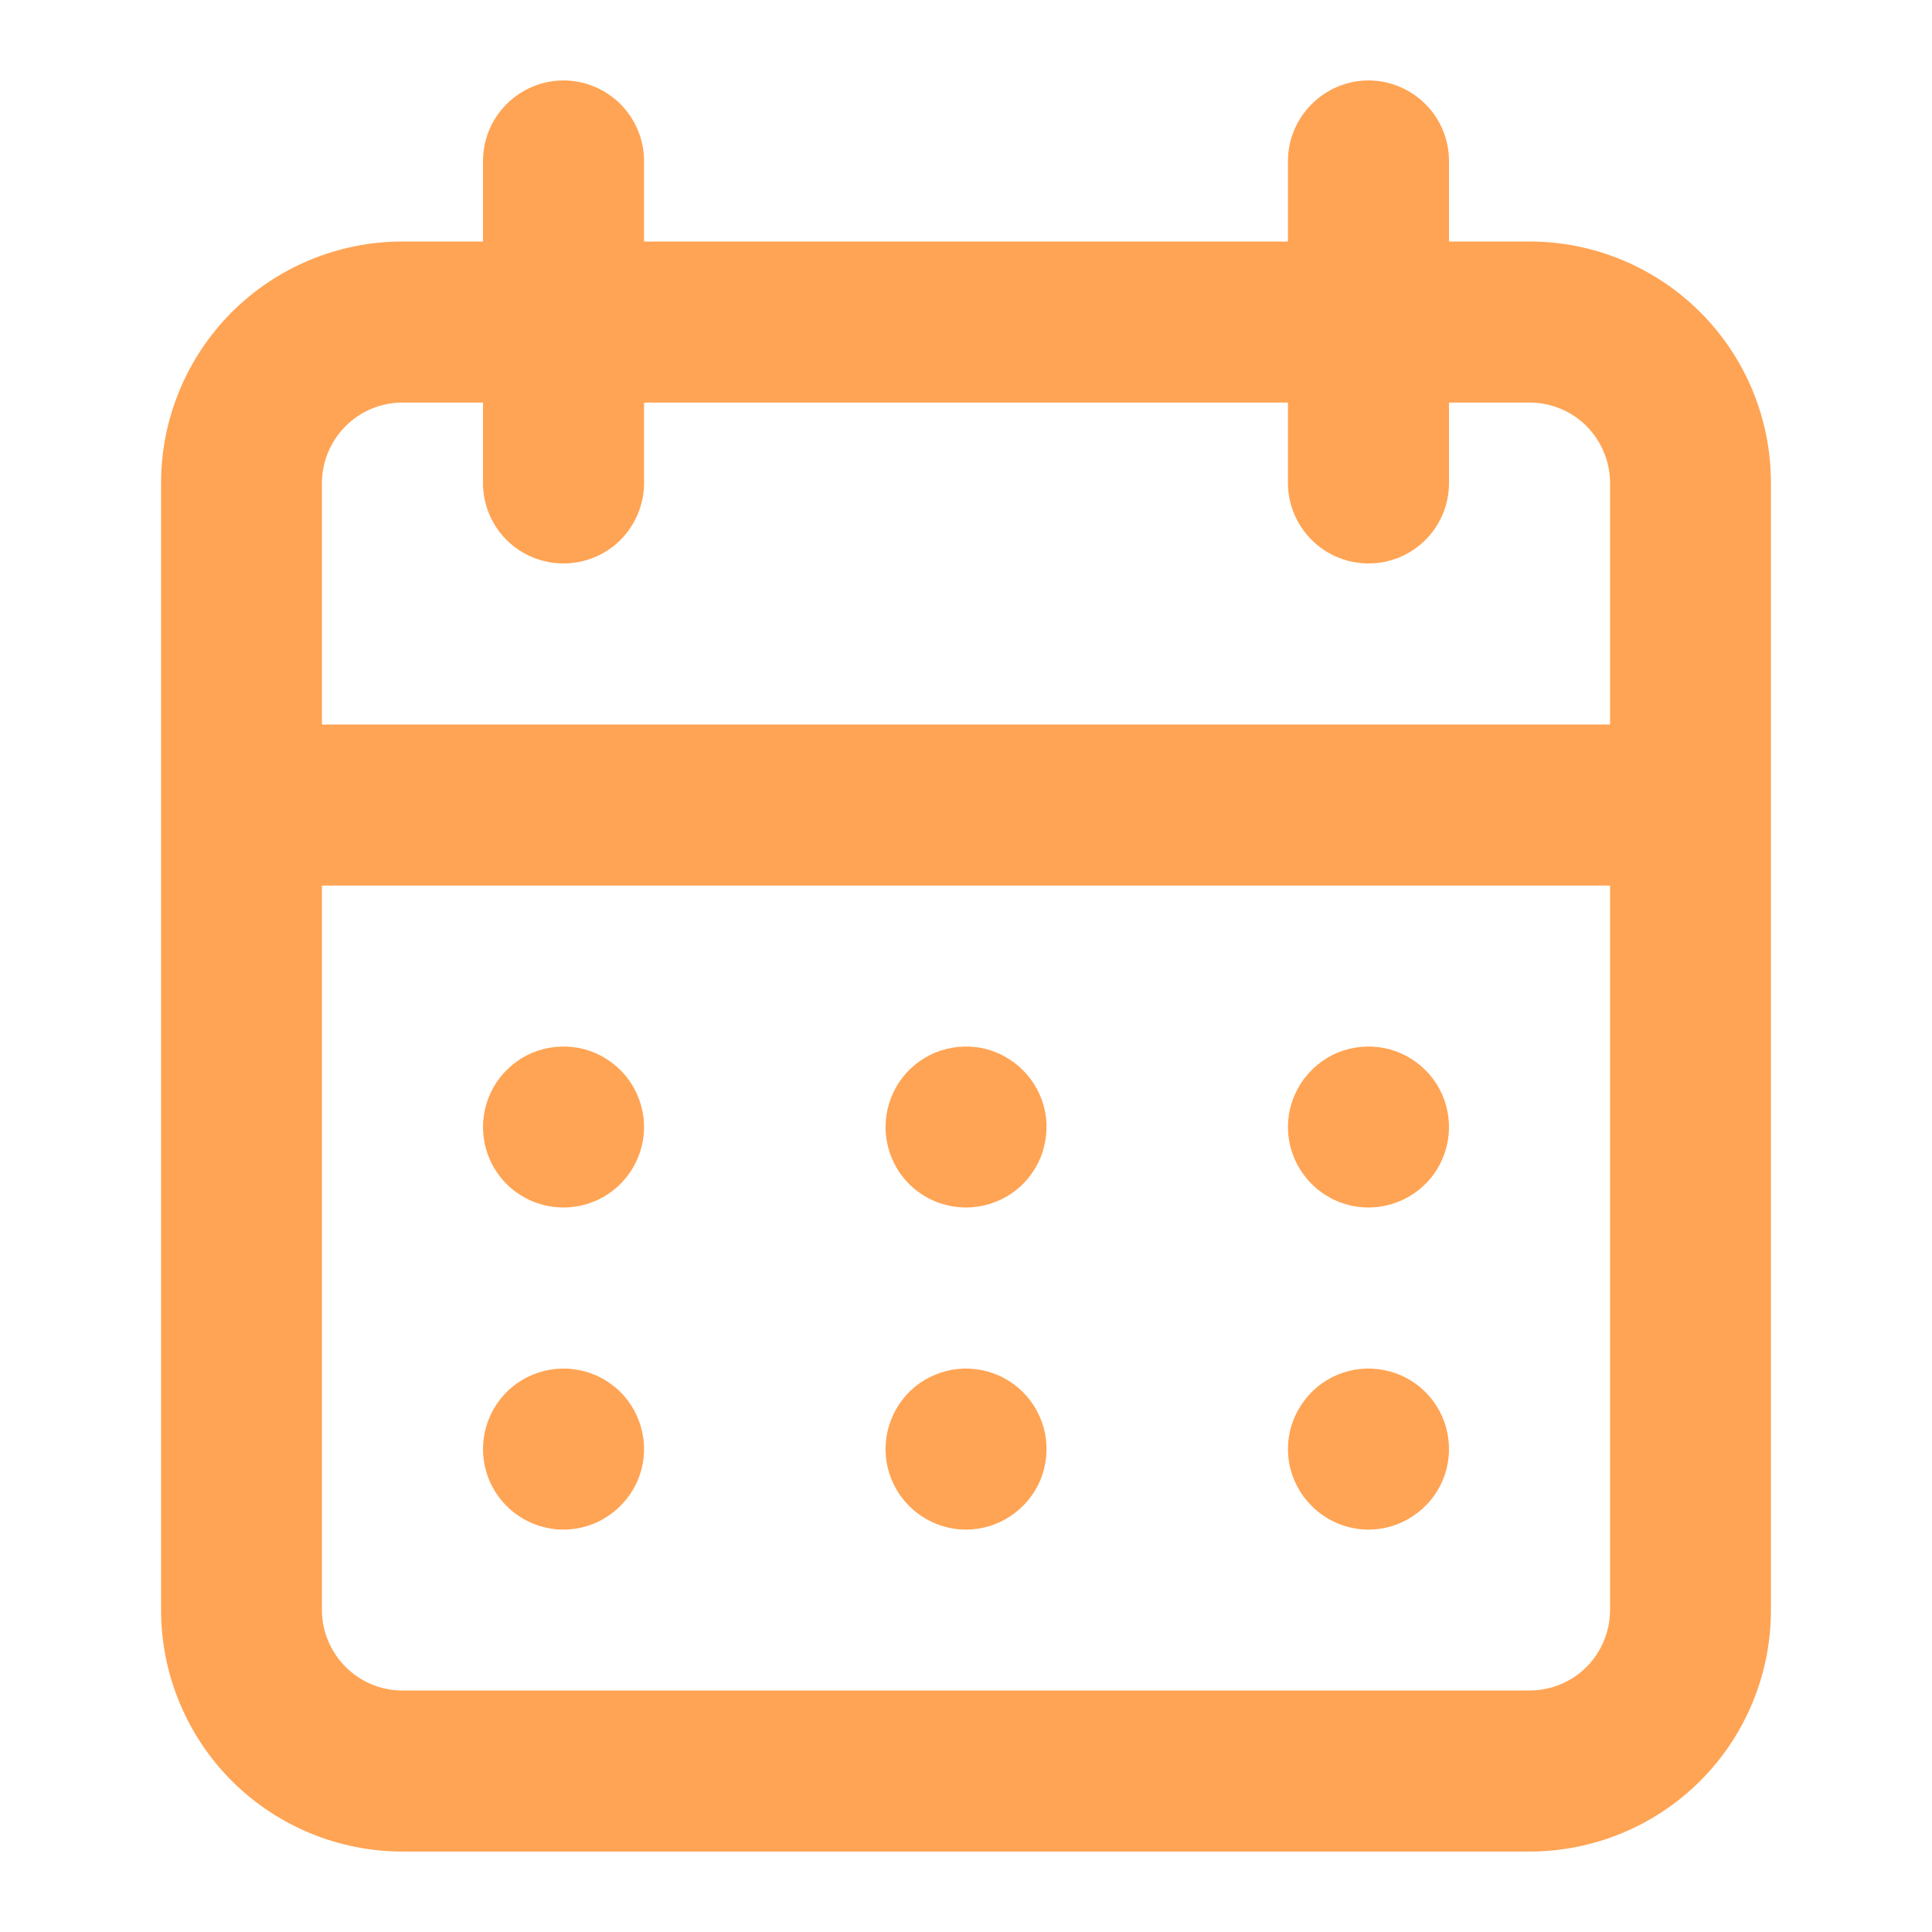
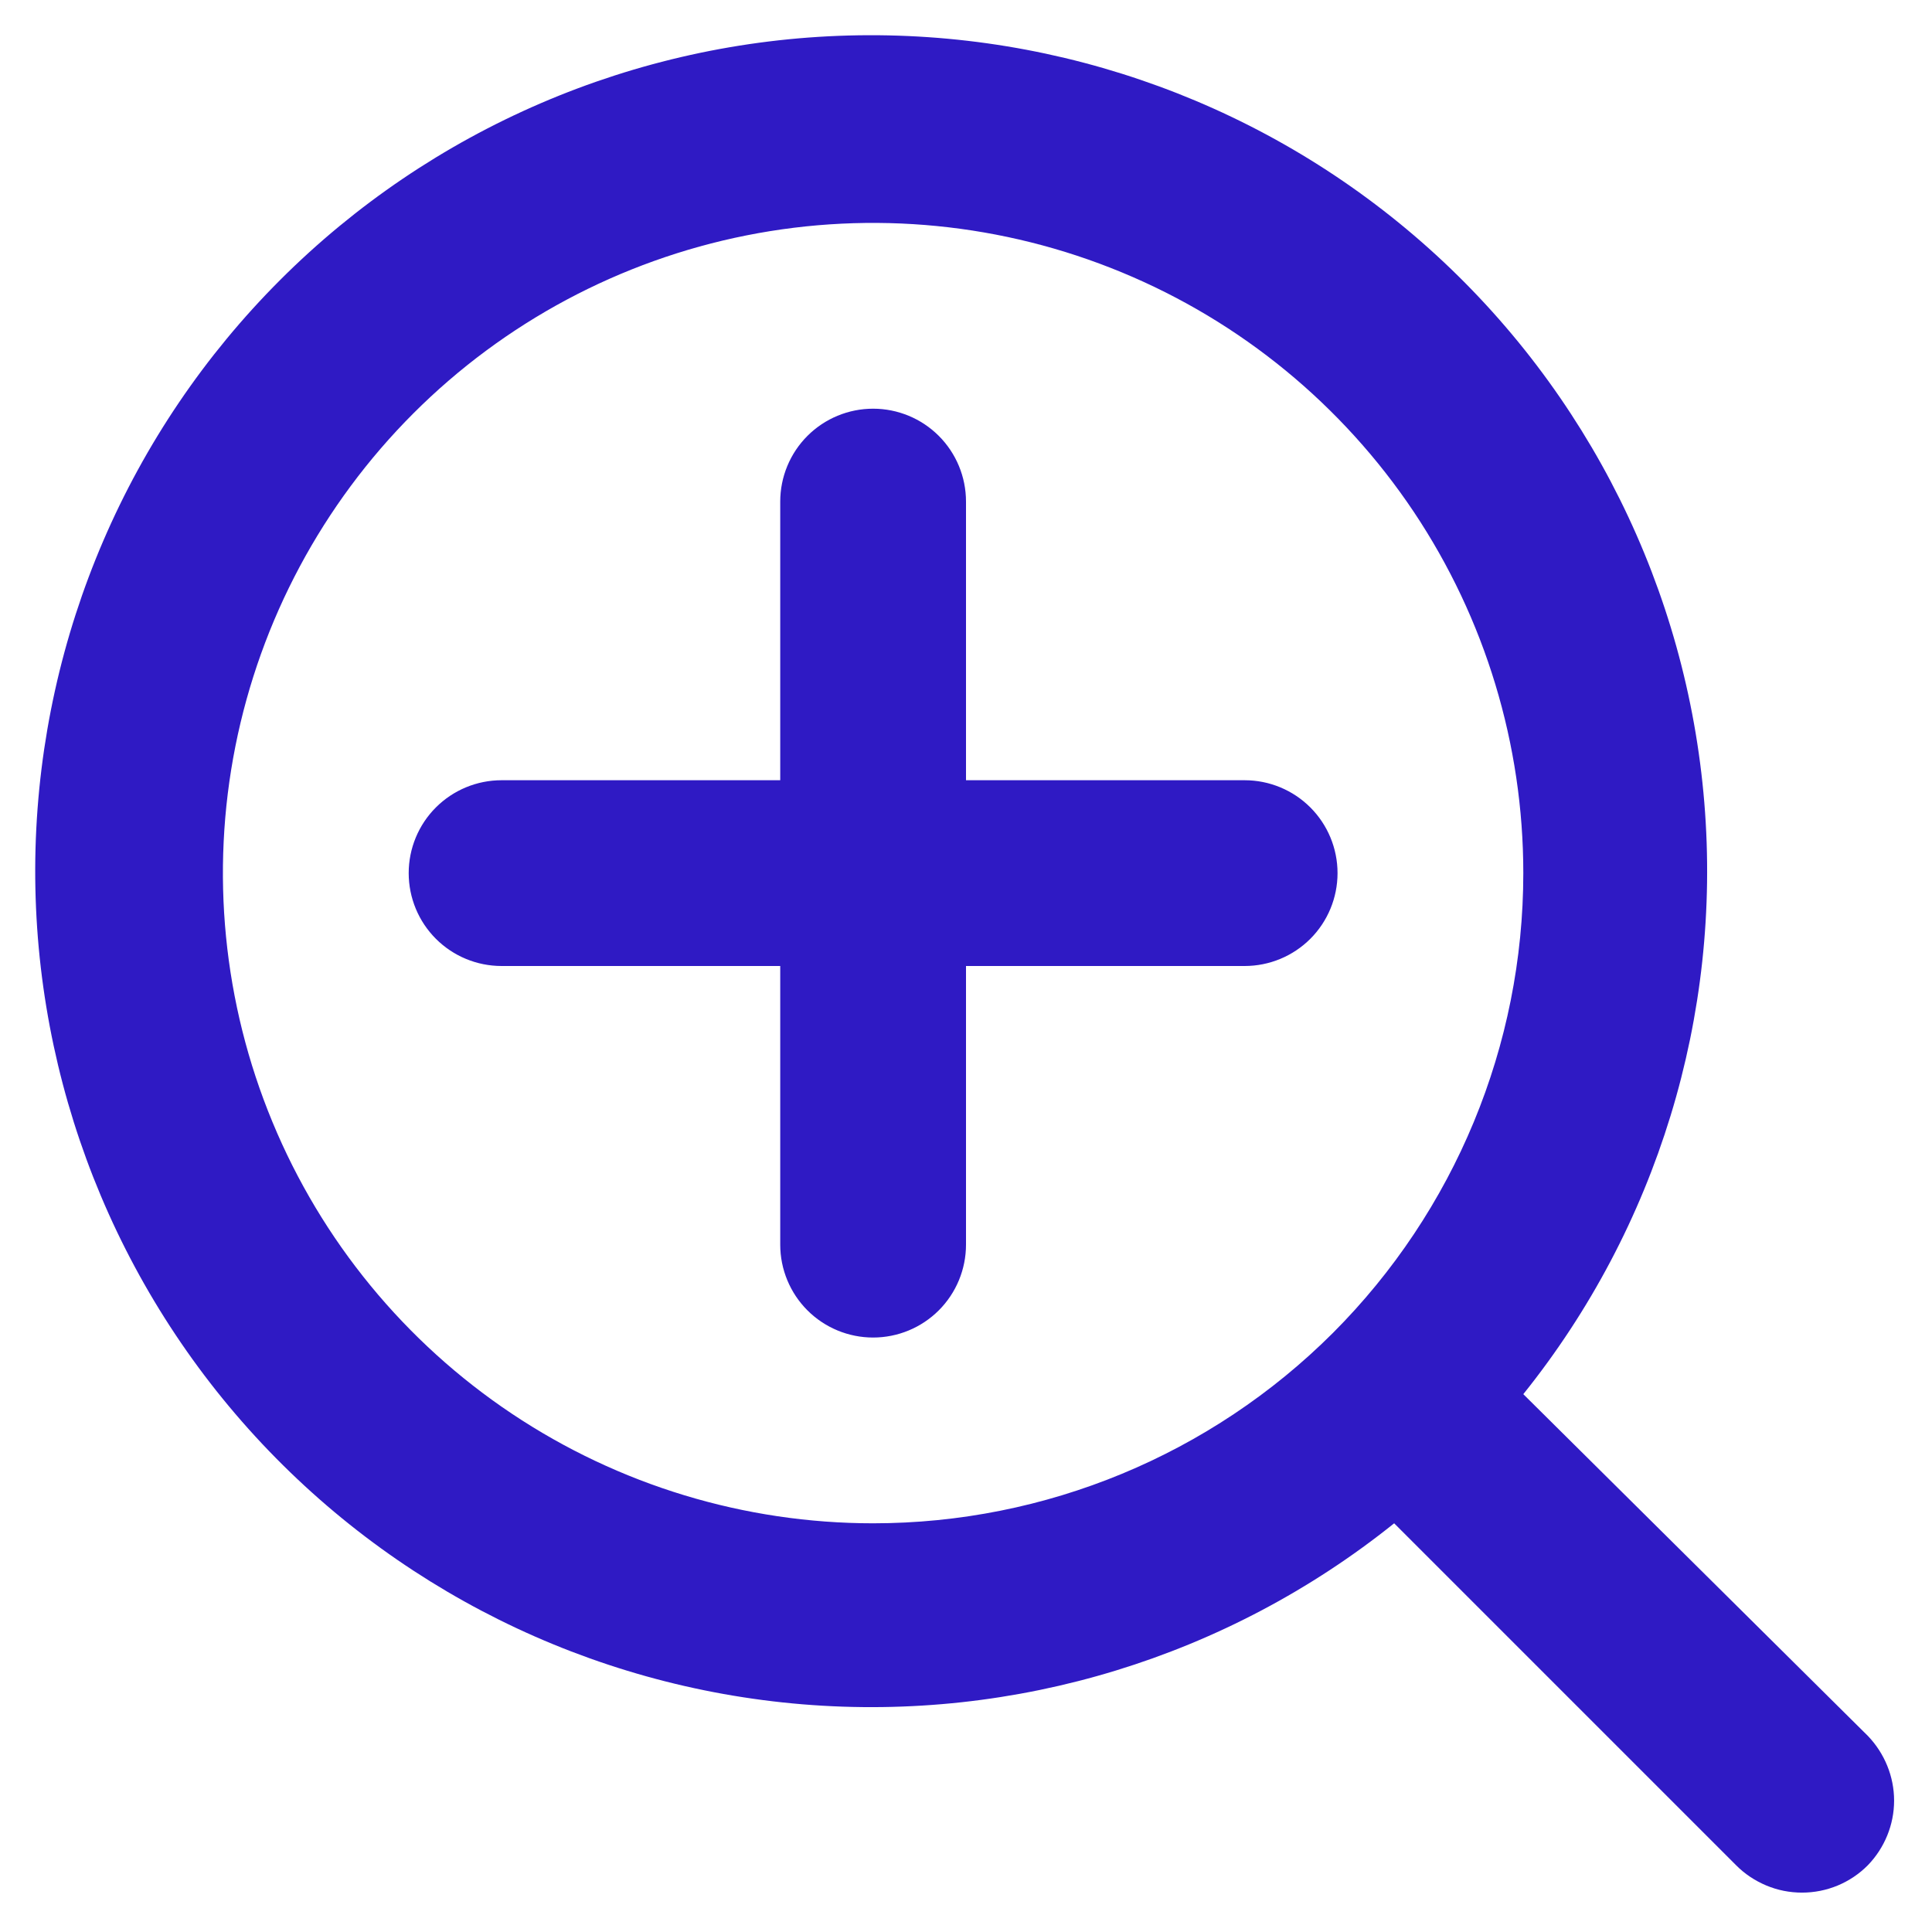
- <svg xmlns="http://www.w3.org/2000/svg" width="11" height="11" viewBox="0 0 11 11" fill="none">
-   <path d="M5.5 8.709C5.591 8.709 5.679 8.682 5.755 8.631C5.83 8.581 5.889 8.509 5.924 8.426C5.958 8.342 5.967 8.25 5.95 8.161C5.932 8.072 5.888 7.99 5.824 7.926C5.76 7.862 5.678 7.818 5.59 7.801C5.501 7.783 5.408 7.792 5.325 7.827C5.241 7.861 5.169 7.92 5.119 7.996C5.069 8.071 5.042 8.16 5.042 8.25C5.042 8.372 5.09 8.488 5.176 8.574C5.262 8.66 5.379 8.709 5.5 8.709ZM7.792 8.709C7.882 8.709 7.971 8.682 8.046 8.631C8.122 8.581 8.181 8.509 8.215 8.426C8.25 8.342 8.259 8.25 8.241 8.161C8.224 8.072 8.18 7.99 8.116 7.926C8.052 7.862 7.97 7.818 7.881 7.801C7.792 7.783 7.7 7.792 7.616 7.827C7.533 7.861 7.461 7.92 7.411 7.996C7.36 8.071 7.333 8.16 7.333 8.25C7.333 8.372 7.382 8.488 7.468 8.574C7.554 8.66 7.67 8.709 7.792 8.709ZM7.792 6.875C7.882 6.875 7.971 6.848 8.046 6.798C8.122 6.748 8.181 6.676 8.215 6.592C8.25 6.508 8.259 6.416 8.241 6.327C8.224 6.239 8.18 6.157 8.116 6.093C8.052 6.029 7.97 5.985 7.881 5.967C7.792 5.95 7.7 5.959 7.616 5.993C7.533 6.028 7.461 6.087 7.411 6.162C7.36 6.238 7.333 6.326 7.333 6.417C7.333 6.538 7.382 6.655 7.468 6.741C7.554 6.827 7.67 6.875 7.792 6.875ZM5.5 6.875C5.591 6.875 5.679 6.848 5.755 6.798C5.83 6.748 5.889 6.676 5.924 6.592C5.958 6.508 5.967 6.416 5.95 6.327C5.932 6.239 5.888 6.157 5.824 6.093C5.76 6.029 5.678 5.985 5.59 5.967C5.501 5.95 5.408 5.959 5.325 5.993C5.241 6.028 5.169 6.087 5.119 6.162C5.069 6.238 5.042 6.326 5.042 6.417C5.042 6.538 5.09 6.655 5.176 6.741C5.262 6.827 5.379 6.875 5.5 6.875ZM8.708 1.375H8.25V0.917C8.25 0.795 8.202 0.679 8.116 0.593C8.03 0.507 7.913 0.458 7.792 0.458C7.67 0.458 7.554 0.507 7.468 0.593C7.382 0.679 7.333 0.795 7.333 0.917V1.375H3.667V0.917C3.667 0.795 3.618 0.679 3.533 0.593C3.447 0.507 3.33 0.458 3.208 0.458C3.087 0.458 2.97 0.507 2.884 0.593C2.798 0.679 2.75 0.795 2.75 0.917V1.375H2.292C1.927 1.375 1.577 1.52 1.319 1.778C1.062 2.036 0.917 2.385 0.917 2.75V9.167C0.917 9.531 1.062 9.881 1.319 10.139C1.577 10.397 1.927 10.542 2.292 10.542H8.708C9.073 10.542 9.423 10.397 9.681 10.139C9.939 9.881 10.083 9.531 10.083 9.167V2.75C10.083 2.385 9.939 2.036 9.681 1.778C9.423 1.52 9.073 1.375 8.708 1.375ZM9.167 9.167C9.167 9.288 9.118 9.405 9.033 9.491C8.947 9.577 8.83 9.625 8.708 9.625H2.292C2.17 9.625 2.054 9.577 1.968 9.491C1.882 9.405 1.833 9.288 1.833 9.167V5.042H9.167V9.167ZM9.167 4.125H1.833V2.75C1.833 2.629 1.882 2.512 1.968 2.426C2.054 2.34 2.17 2.292 2.292 2.292H2.75V2.75C2.75 2.872 2.798 2.988 2.884 3.074C2.97 3.16 3.087 3.208 3.208 3.208C3.33 3.208 3.447 3.16 3.533 3.074C3.618 2.988 3.667 2.872 3.667 2.75V2.292H7.333V2.75C7.333 2.872 7.382 2.988 7.468 3.074C7.554 3.16 7.67 3.208 7.792 3.208C7.913 3.208 8.03 3.16 8.116 3.074C8.202 2.988 8.25 2.872 8.25 2.75V2.292H8.708C8.83 2.292 8.947 2.34 9.033 2.426C9.118 2.512 9.167 2.629 9.167 2.75V4.125ZM3.208 6.875C3.299 6.875 3.388 6.848 3.463 6.798C3.538 6.748 3.597 6.676 3.632 6.592C3.667 6.508 3.676 6.416 3.658 6.327C3.64 6.239 3.597 6.157 3.533 6.093C3.468 6.029 3.387 5.985 3.298 5.967C3.209 5.95 3.117 5.959 3.033 5.993C2.949 6.028 2.878 6.087 2.827 6.162C2.777 6.238 2.75 6.326 2.75 6.417C2.75 6.538 2.798 6.655 2.884 6.741C2.97 6.827 3.087 6.875 3.208 6.875ZM3.208 8.709C3.299 8.709 3.388 8.682 3.463 8.631C3.538 8.581 3.597 8.509 3.632 8.426C3.667 8.342 3.676 8.25 3.658 8.161C3.64 8.072 3.597 7.99 3.533 7.926C3.468 7.862 3.387 7.818 3.298 7.801C3.209 7.783 3.117 7.792 3.033 7.827C2.949 7.861 2.878 7.92 2.827 7.996C2.777 8.071 2.75 8.16 2.75 8.25C2.75 8.372 2.798 8.488 2.884 8.574C2.97 8.66 3.087 8.709 3.208 8.709Z" fill="#FFA454" />
+ <svg xmlns="http://www.w3.org/2000/svg" width="13" height="13" viewBox="0 0 13 13" fill="none">
+   <path d="M8.375 5.25H6.5V3.375C6.5 3.209 6.434 3.05 6.317 2.933C6.2 2.816 6.041 2.75 5.875 2.75C5.709 2.75 5.55 2.816 5.433 2.933C5.316 3.05 5.25 3.209 5.25 3.375V5.25H3.375C3.209 5.25 3.05 5.316 2.933 5.433C2.816 5.55 2.75 5.709 2.75 5.875C2.75 6.041 2.816 6.2 2.933 6.317C3.05 6.434 3.209 6.5 3.375 6.5H5.25V8.375C5.25 8.541 5.316 8.7 5.433 8.817C5.55 8.934 5.709 9 5.875 9C6.041 9 6.2 8.934 6.317 8.817C6.434 8.7 6.5 8.541 6.5 8.375V6.5H8.375C8.541 6.5 8.7 6.434 8.817 6.317C8.934 6.2 9 6.041 9 5.875C9 5.709 8.934 5.55 8.817 5.433C8.7 5.316 8.541 5.25 8.375 5.25ZM12.569 11.681L10.25 9.381C11.15 8.259 11.586 6.835 11.468 5.401C11.35 3.967 10.687 2.633 9.616 1.673C8.545 0.713 7.146 0.2 5.708 0.239C4.27 0.278 2.902 0.867 1.885 1.884C0.867 2.902 0.279 4.27 0.239 5.708C0.2 7.146 0.713 8.545 1.673 9.616C2.633 10.687 3.967 11.35 5.401 11.468C6.835 11.586 8.259 11.15 9.381 10.25L11.681 12.55C11.739 12.609 11.809 12.655 11.885 12.687C11.961 12.719 12.043 12.735 12.125 12.735C12.208 12.735 12.289 12.719 12.366 12.687C12.442 12.655 12.511 12.609 12.569 12.55C12.681 12.434 12.745 12.278 12.745 12.116C12.745 11.954 12.681 11.798 12.569 11.681ZM5.875 10.25C5.01 10.25 4.164 9.993 3.445 9.513C2.725 9.032 2.164 8.349 1.833 7.549C1.502 6.75 1.415 5.87 1.584 5.021C1.753 4.173 2.17 3.393 2.782 2.781C3.393 2.17 4.173 1.753 5.022 1.584C5.87 1.415 6.75 1.502 7.549 1.833C8.349 2.164 9.032 2.725 9.513 3.444C9.994 4.164 10.25 5.01 10.25 5.875C10.25 7.035 9.789 8.148 8.969 8.969C8.148 9.789 7.035 10.25 5.875 10.25Z" fill="#2F1AC4" />
</svg>
